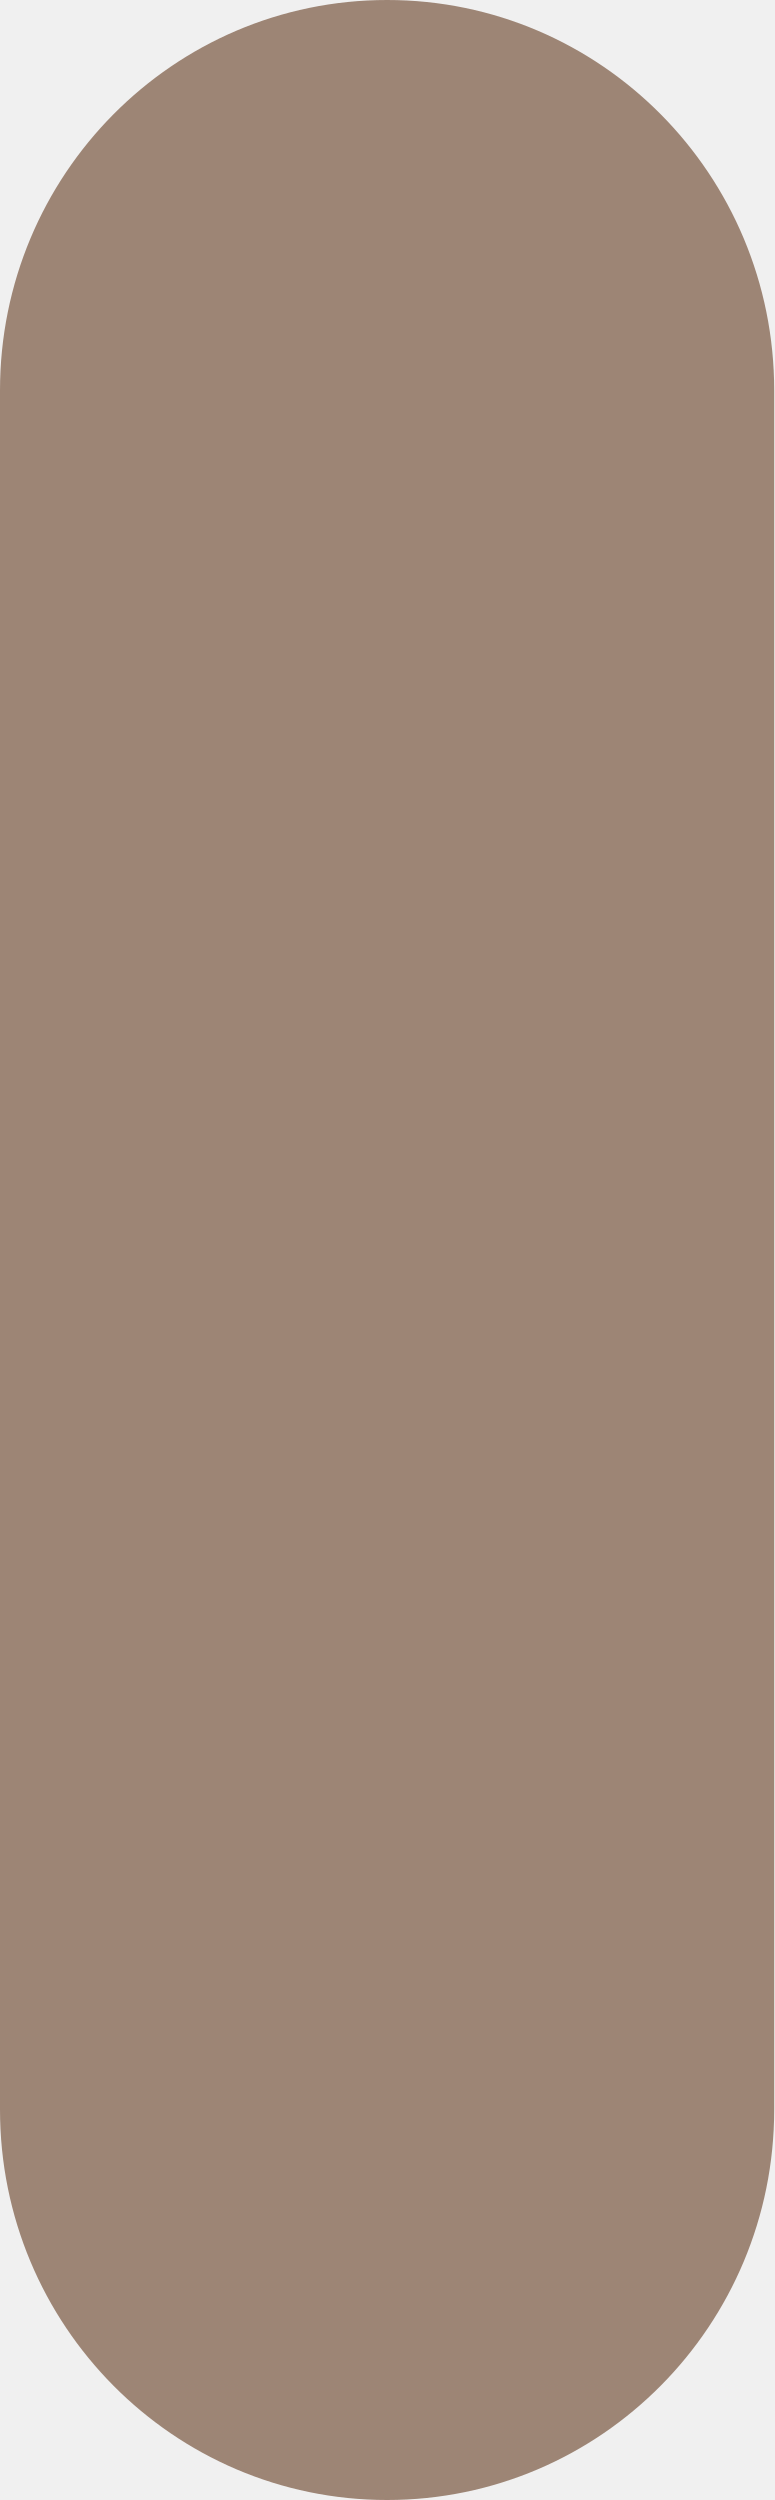
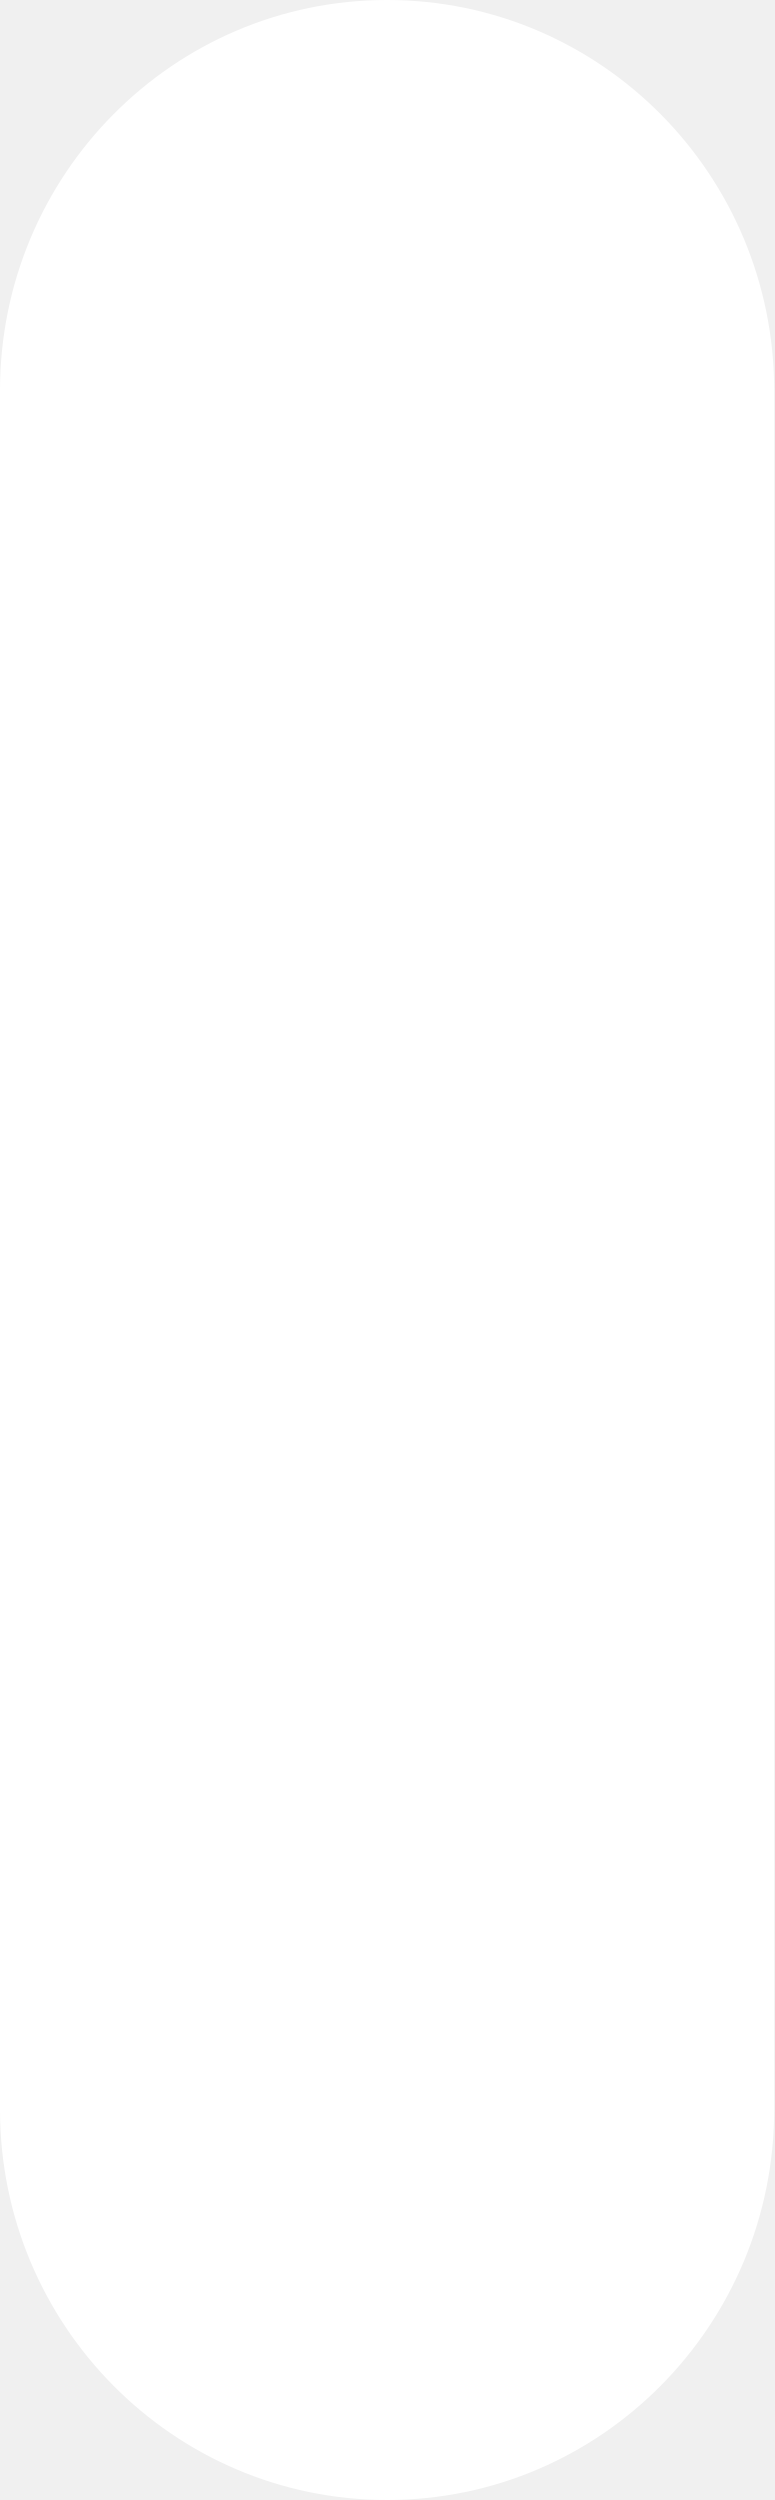
<svg xmlns="http://www.w3.org/2000/svg" width="15.174mm" height="48.999mm" viewBox="0 0 15.174 48.999" version="1.1" id="svg1">
  <defs id="defs1" />
-   <rect style="fill:#9d8575;fill-opacity:1;fill-rule:evenodd;stroke:none;stroke-width:1.5;stroke-linecap:round;stroke-linejoin:round;stroke-opacity:1;paint-order:fill markers stroke" id="rect6-0-1" width="15.174" height="48.999" x="-4.5956688e-07" y="-5.32984e-06" ry="7.654" />
+   <rect style="fill:#ffffff;fill-opacity:1;fill-rule:evenodd;stroke:none;stroke-width:1.5;stroke-linecap:round;stroke-linejoin:round;stroke-opacity:1;paint-order:fill markers stroke" id="rect6-0-1" width="15.174" height="48.999" x="-4.5956688e-07" y="-5.32984e-06" ry="7.654" />
</svg>
